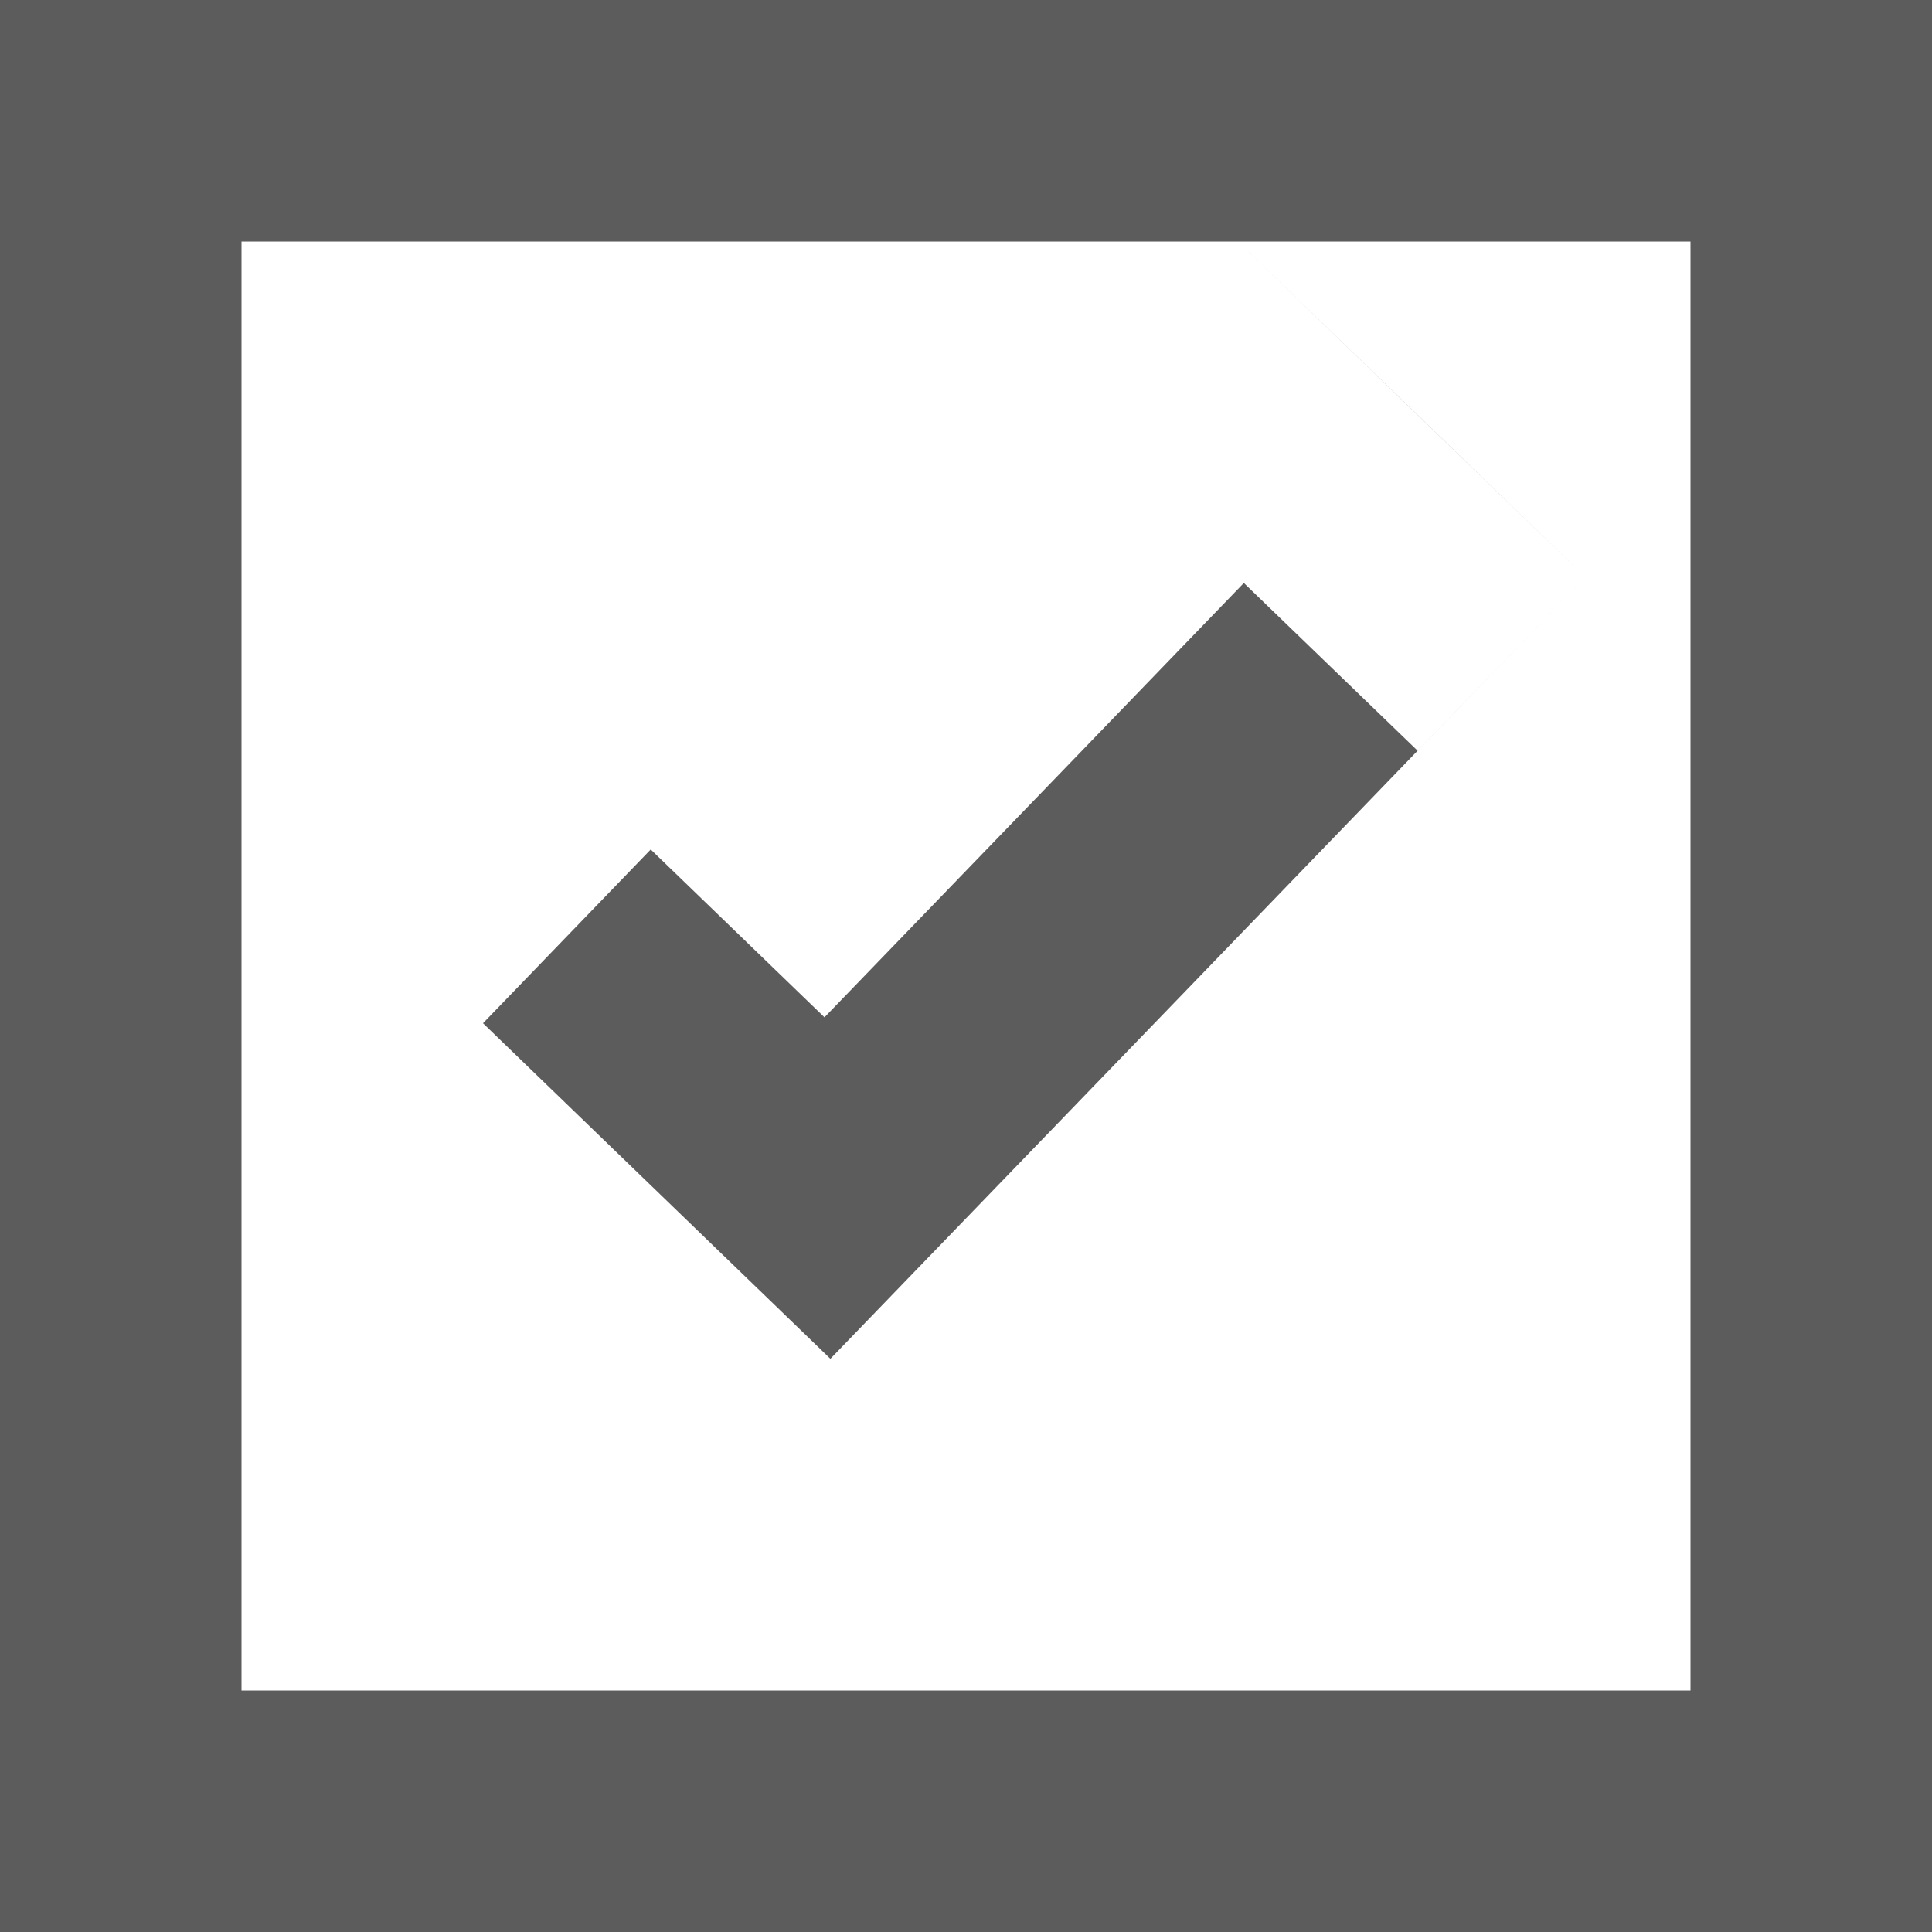
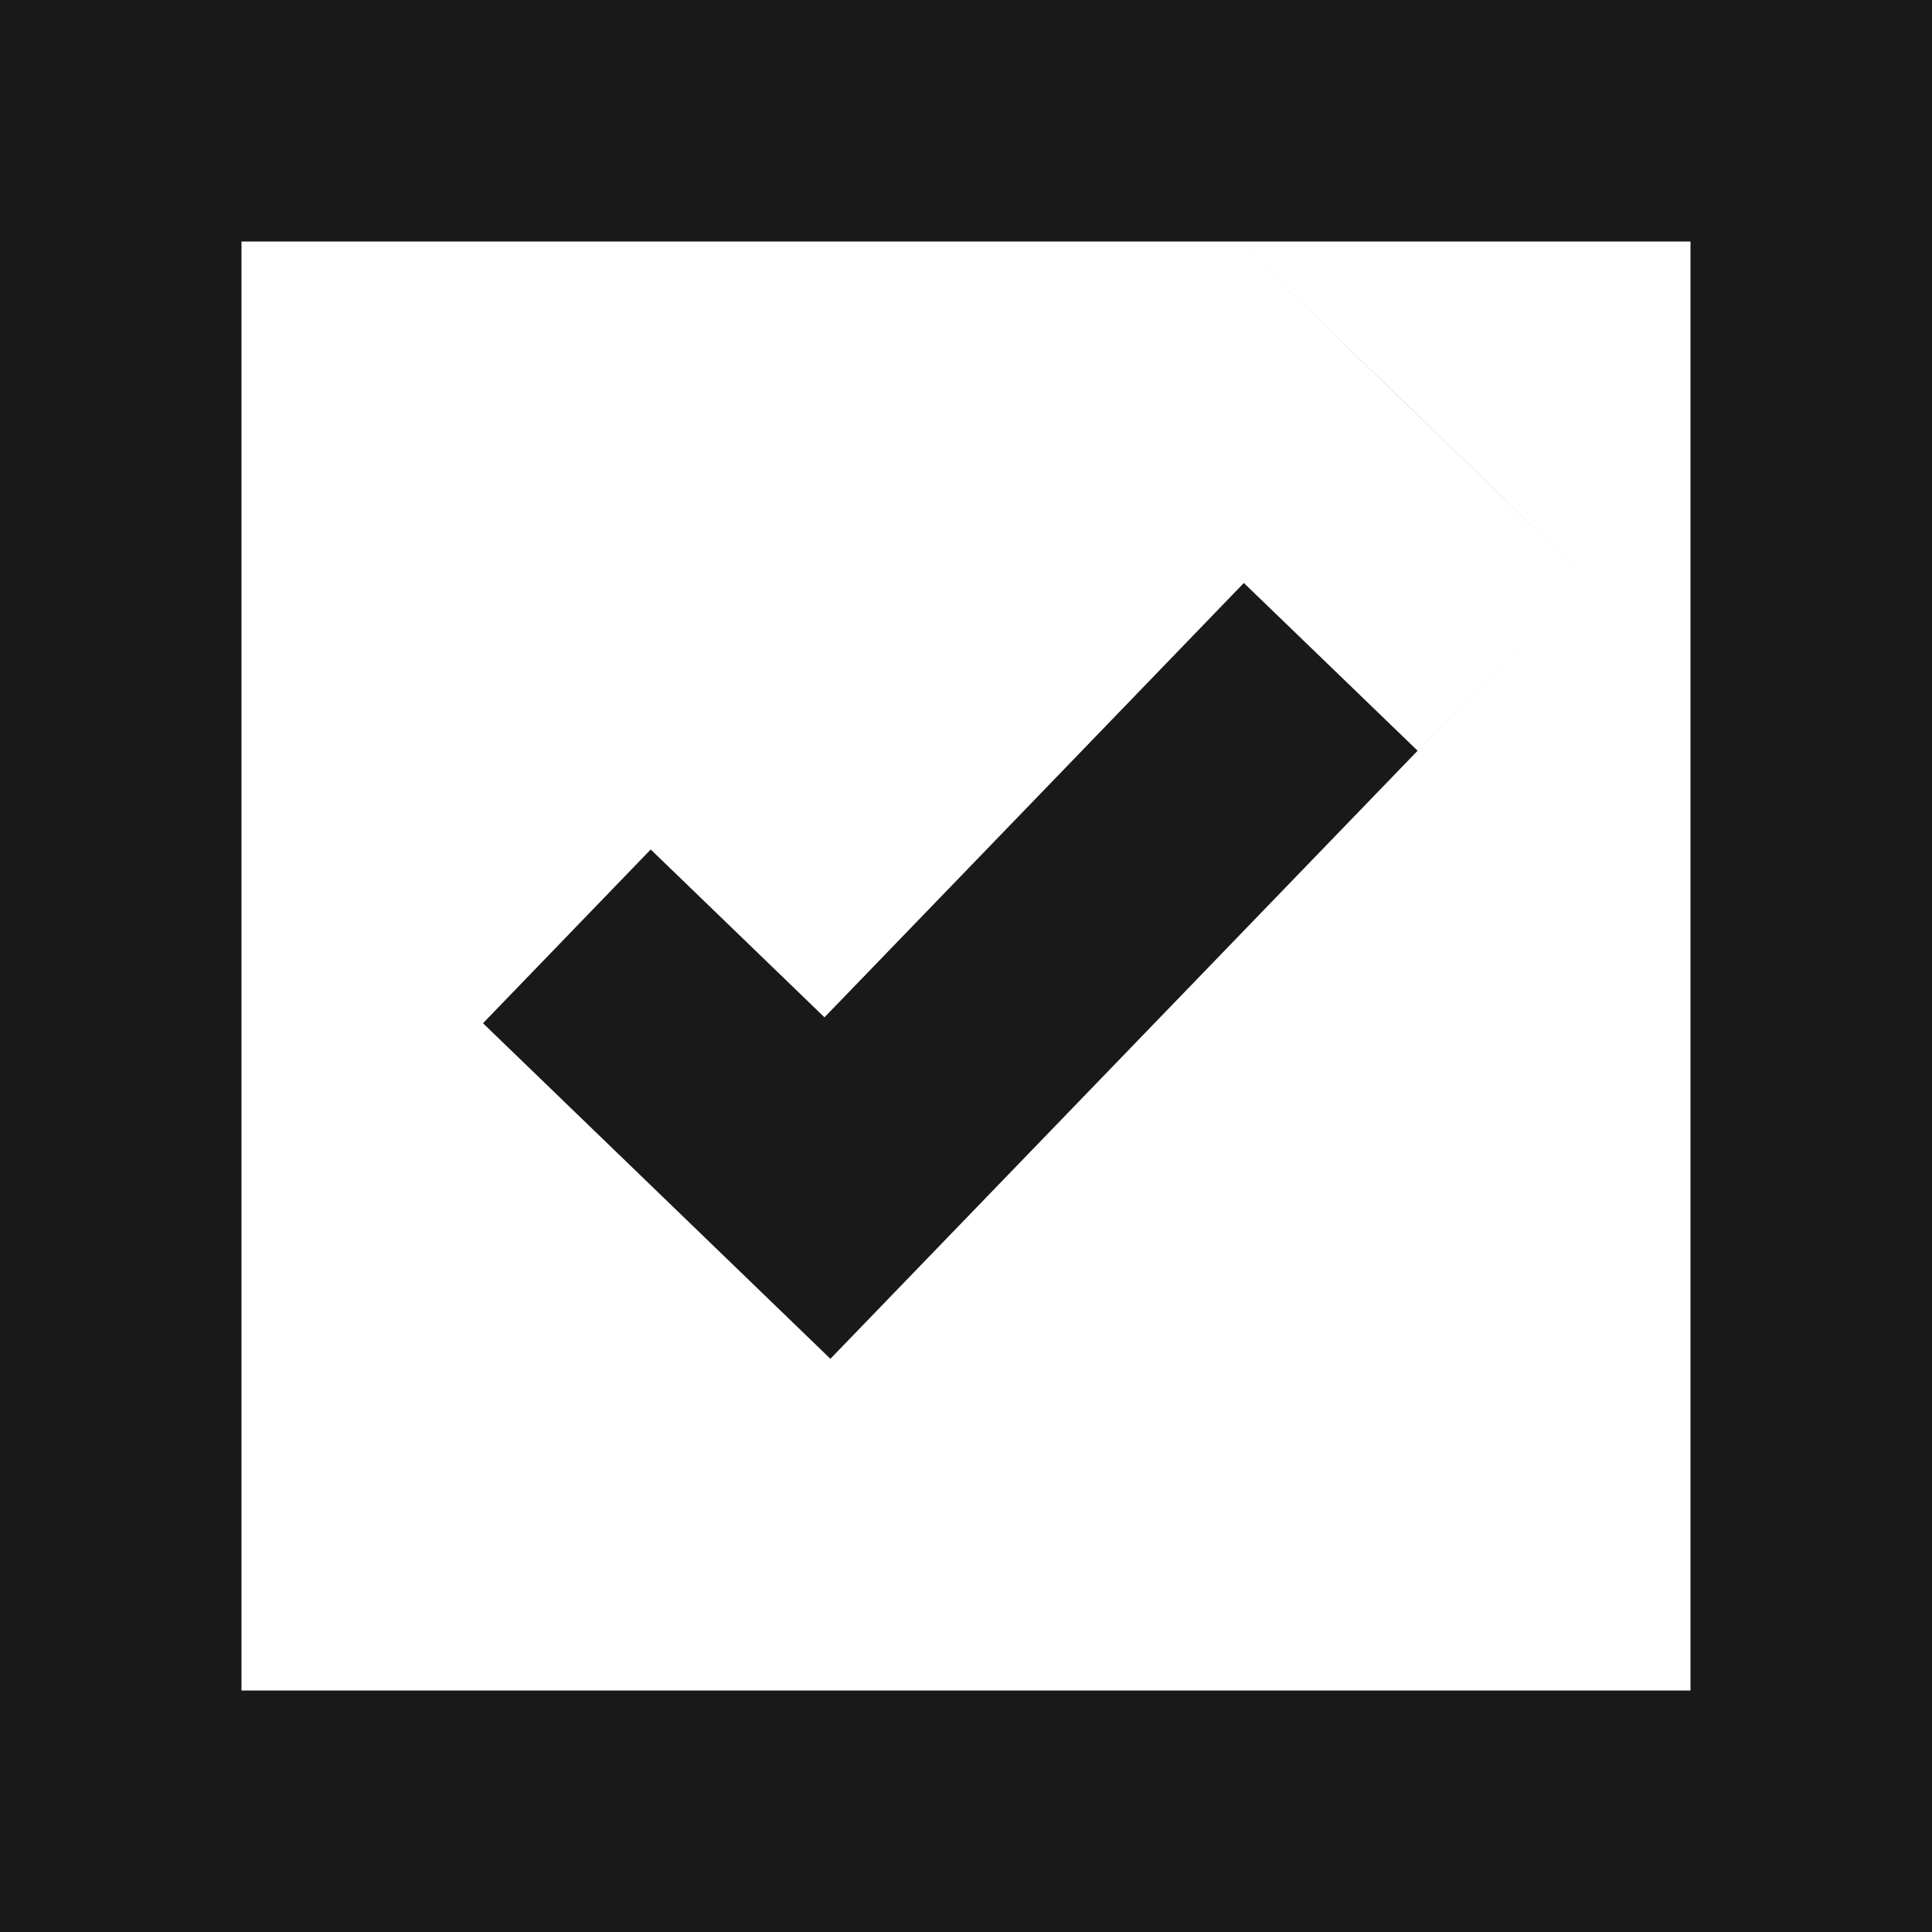
<svg xmlns="http://www.w3.org/2000/svg" width="16px" height="16px" viewBox="0 0 16 16" version="1.1">
-   <defs />
-   <g id="x16" stroke="none" stroke-width="1" fill="none" fill-rule="evenodd" transform="translate(-141, -141)" opacity="0.9">
-     <g id="SixteenPixels.Icons" transform="translate(75, 45)" fill="#4A4A4A">
+   <g id="x16" stroke="none" stroke-width="1" fill-rule="evenodd" transform="translate(-141, -141)" opacity="0.9">
+     <g id="SixteenPixels.Icons" transform="translate(75, 45)">
      <g id="Row-3" transform="translate(0, 96)">
        <path d="M66,0 L82,0 L82,16 L66,16 L66,0 Z M68,2 L68,14 L80,14 L80,2 L68,2 Z M72.877,4.747 L79.129,11.221 L76.252,14 L70,7.526 L72.877,4.747 Z M76.301,11.172 C76.301,11.172 75.259,10.093 74.912,9.733 C74.217,9.014 72.828,7.575 72.828,7.575 L71.389,8.965 L70,7.526 L76.252,14 L77.691,12.611 L79.129,11.221 L77.74,9.783 L76.301,11.172 Z" id="Tick.Square.Icon" transform="translate(74, 8) scale(1, -1) translate(-74, -8) " />
      </g>
    </g>
  </g>
</svg>
